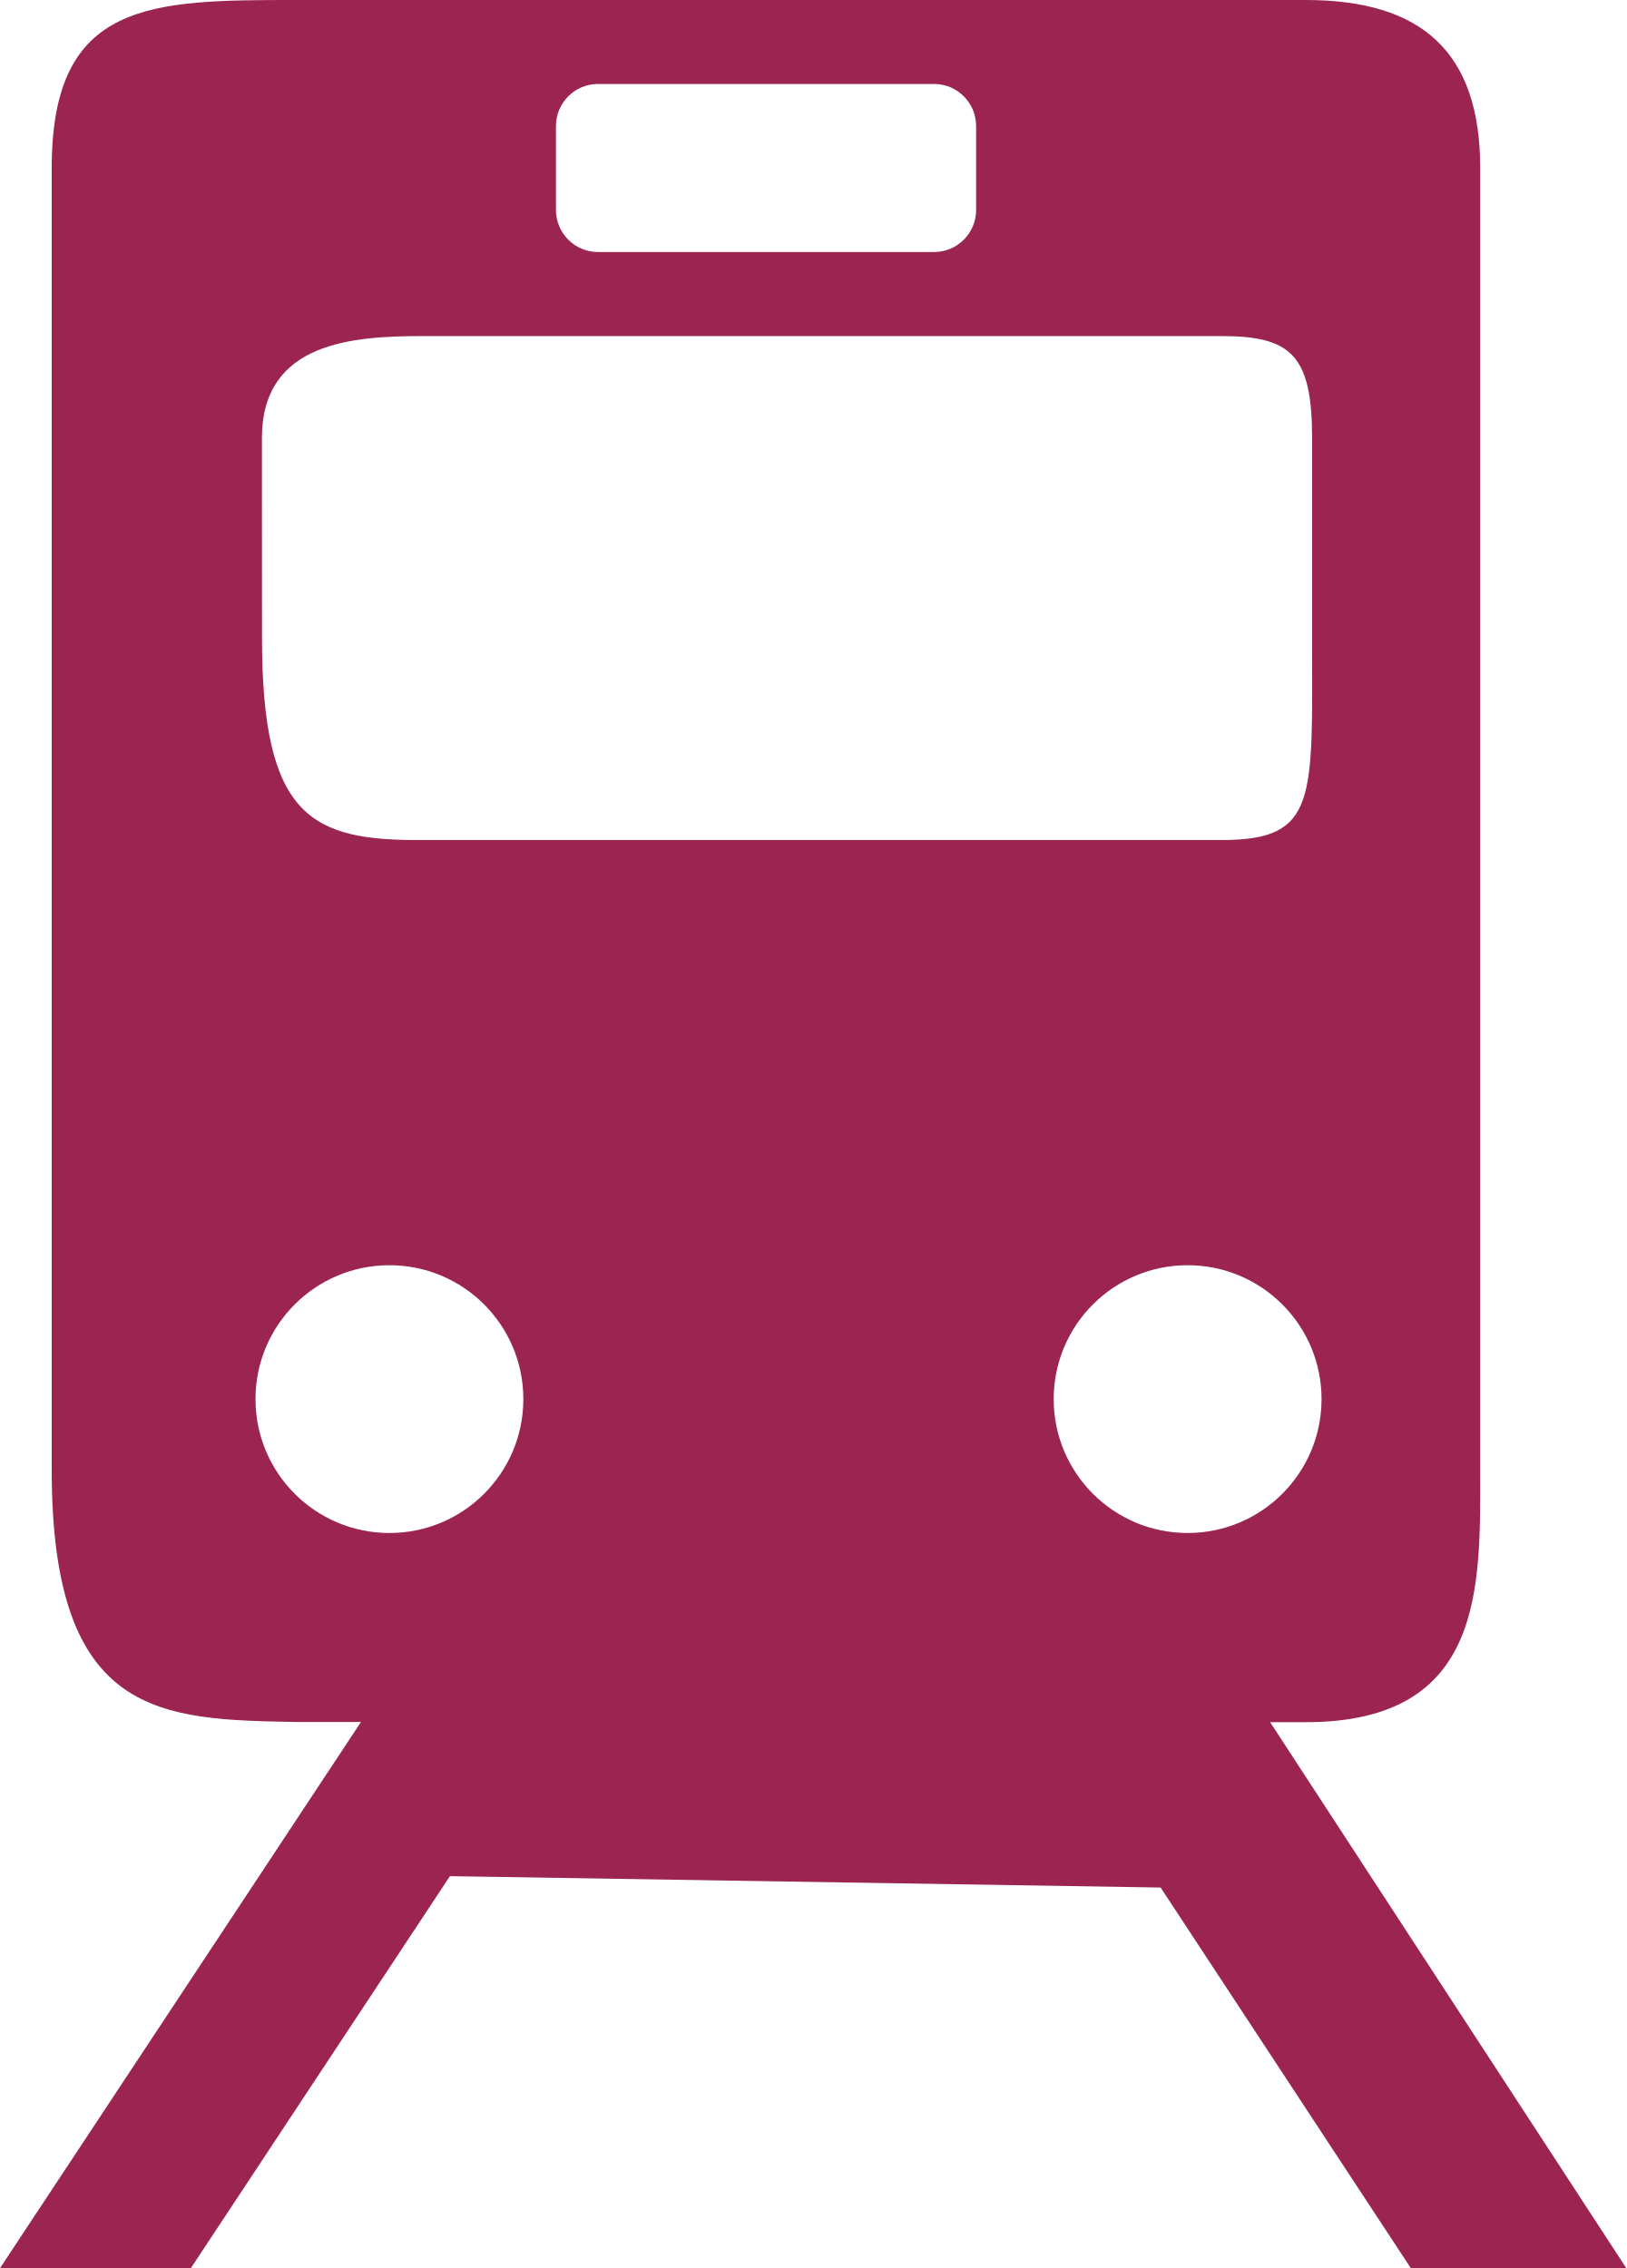
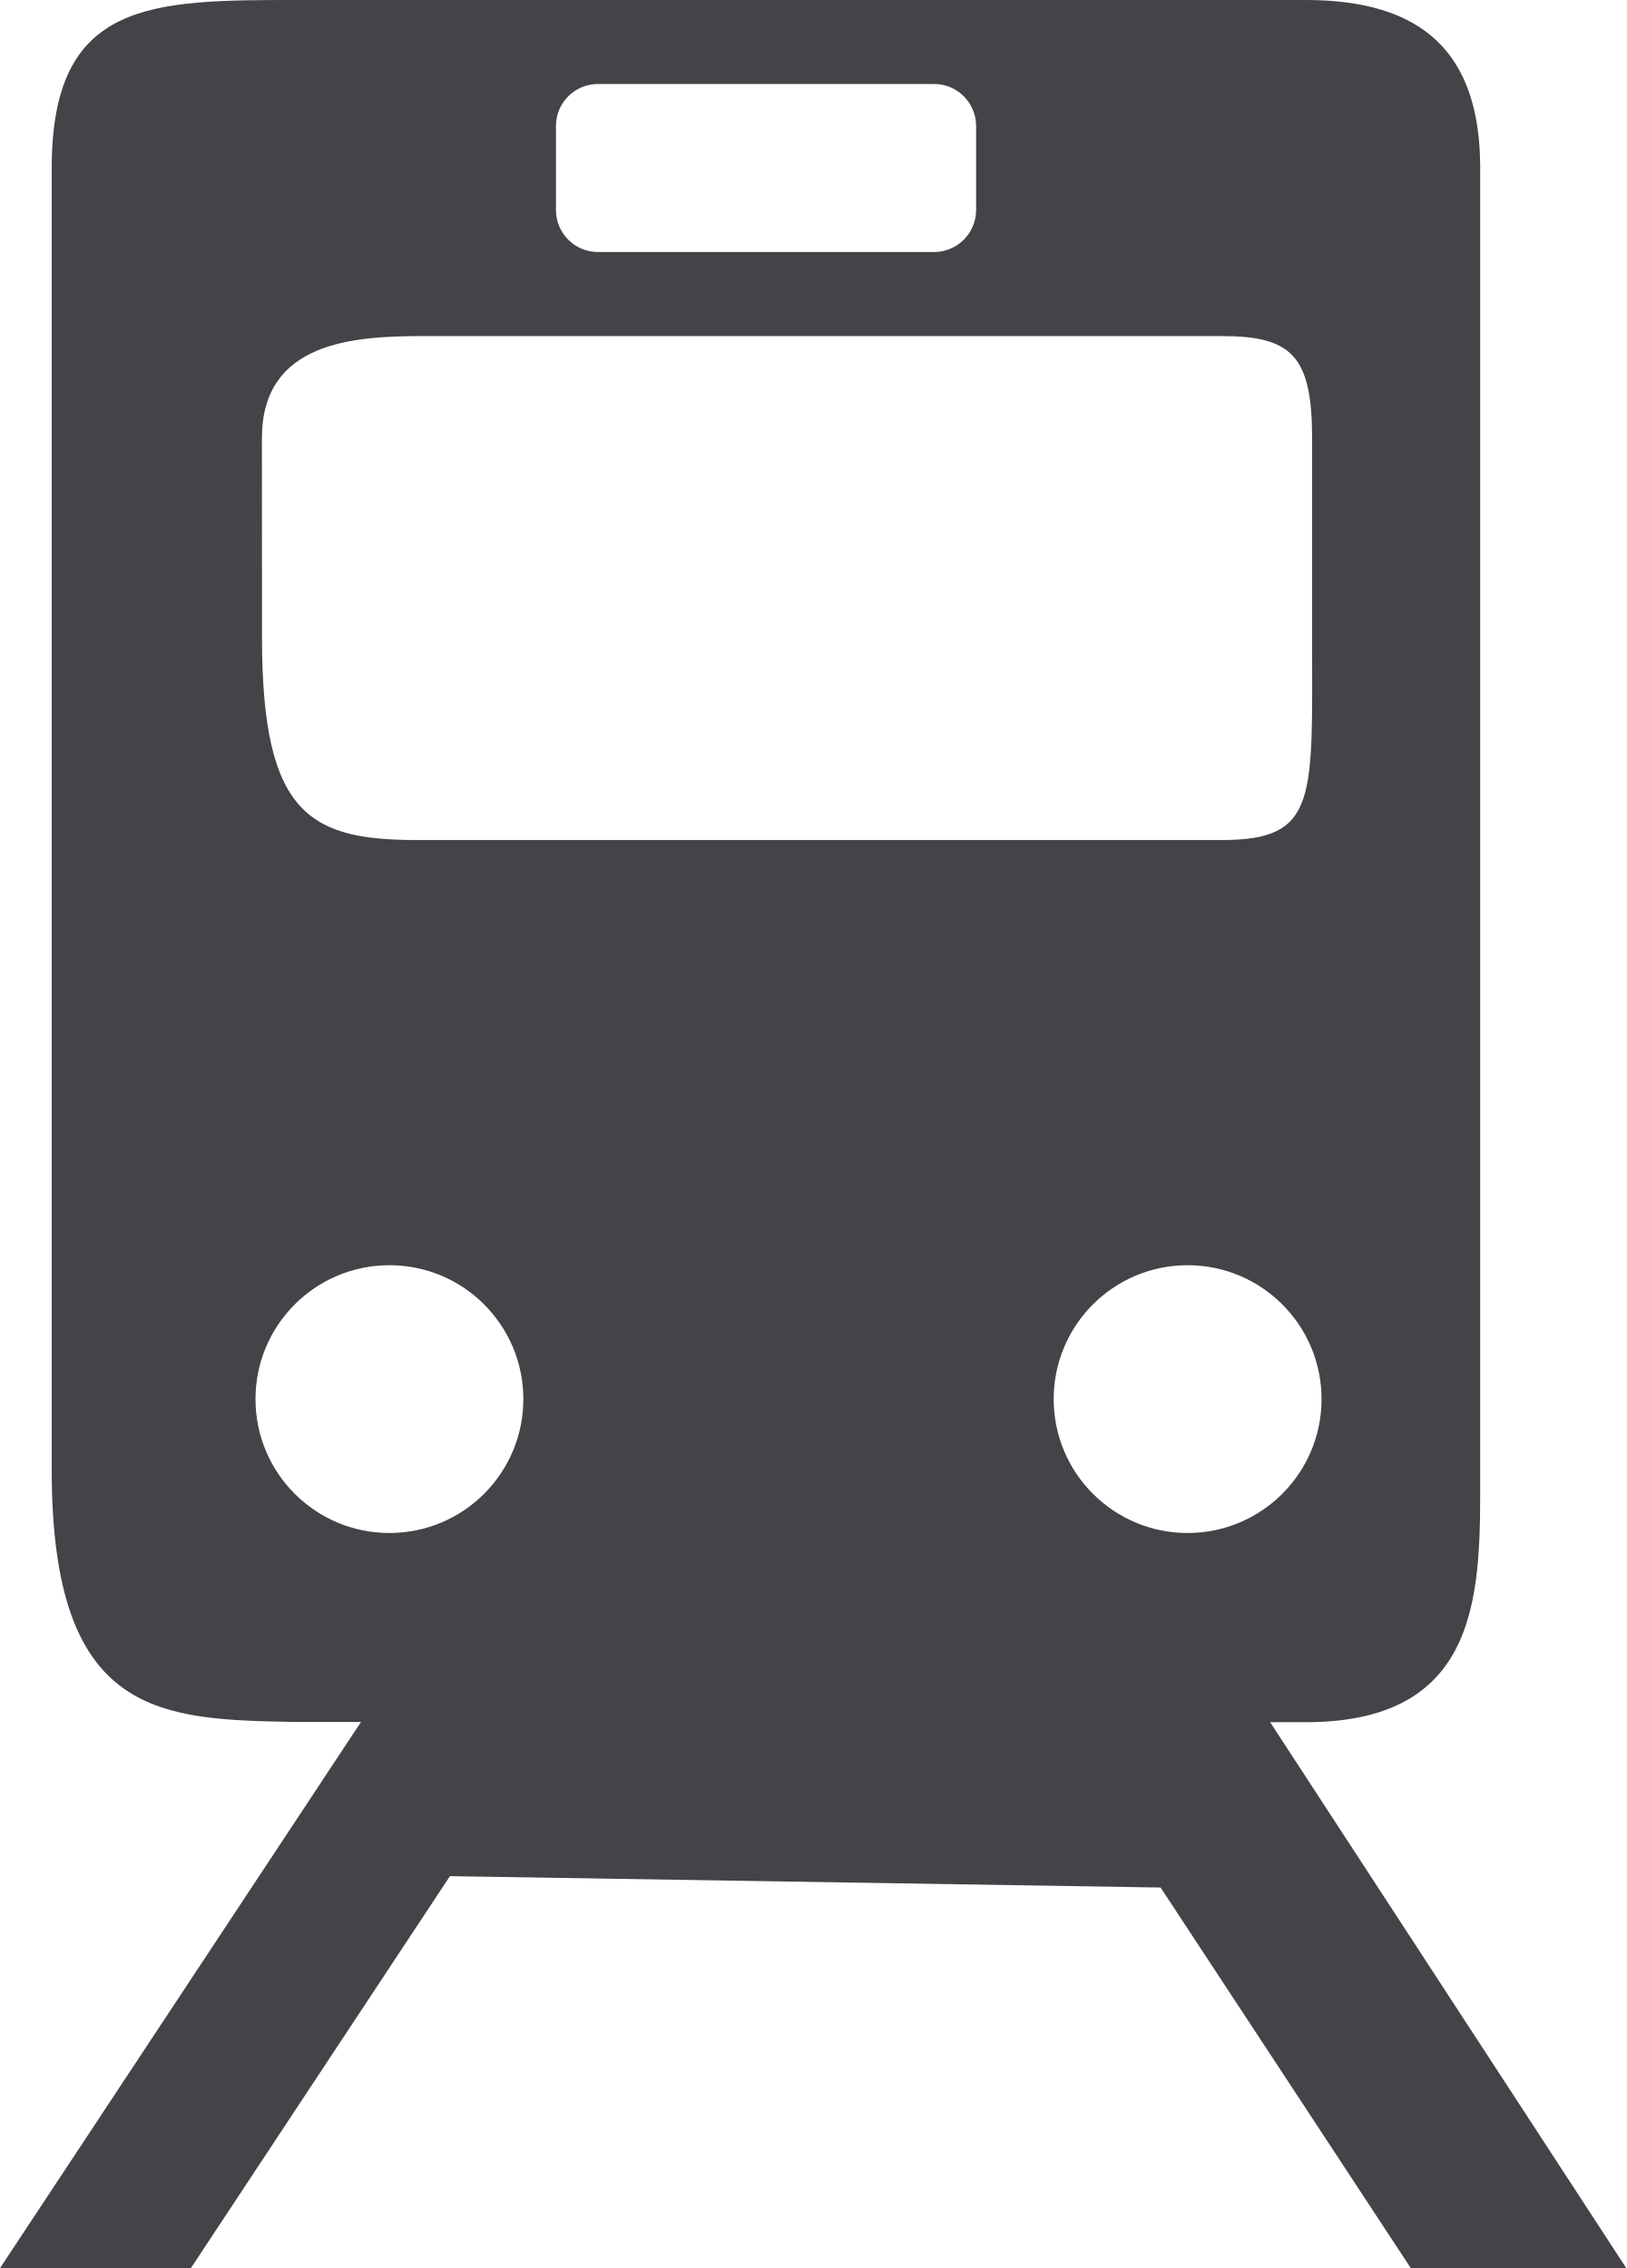
<svg xmlns="http://www.w3.org/2000/svg" width="20" height="27.898" viewBox="0 0 20 27.898">
  <g id="travel" transform="translate(-73.09)">
    <g id="Group_4" data-name="Group 4" transform="translate(73.09)">
      <g id="Group_3" data-name="Group 3" transform="translate(0)">
-         <path id="Path_4" data-name="Path 4" d="M89.148,0h-12.4c-1.8,0-3.022,0-3.022,2.066V18.082c0,3.068,1.355,3.068,3.022,3.1h.781L73.09,27.9h2.347l3.186-4.822,8.74.14L90.44,27.9h2.65l-4.38-6.716h.438c2.208,0,2.145-1.673,2.145-3.1V2.066C91.293.64,90.575,0,89.148,0ZM79.927,1.55a.517.517,0,0,1,.517-.517h4.133a.517.517,0,0,1,.517.517V2.583a.517.517,0,0,1-.517.517H80.444a.517.517,0,0,1-.517-.517Zm-3.616,3.84c0-1.192,1.132-1.256,1.988-1.256h9.816c.856,0,1.111.239,1.111,1.256V7.845c0,1.982.074,2.488-1.111,2.488H78.3c-1.376.011-1.988-.269-1.988-2.488Zm1.568,13.467a1.647,1.647,0,1,1,1.647-1.647A1.647,1.647,0,0,1,77.879,18.857Zm9.816,0a1.647,1.647,0,1,1,1.647-1.647A1.647,1.647,0,0,1,87.695,18.857Z" transform="translate(-73.09)" fill="#9b2450" />
+         <path id="Path_4" data-name="Path 4" d="M89.148,0h-12.4c-1.8,0-3.022,0-3.022,2.066V18.082c0,3.068,1.355,3.068,3.022,3.1h.781L73.09,27.9h2.347l3.186-4.822,8.74.14L90.44,27.9h2.65l-4.38-6.716h.438c2.208,0,2.145-1.673,2.145-3.1V2.066C91.293.64,90.575,0,89.148,0ZM79.927,1.55a.517.517,0,0,1,.517-.517h4.133a.517.517,0,0,1,.517.517V2.583a.517.517,0,0,1-.517.517H80.444a.517.517,0,0,1-.517-.517Zm-3.616,3.84c0-1.192,1.132-1.256,1.988-1.256h9.816c.856,0,1.111.239,1.111,1.256V7.845c0,1.982.074,2.488-1.111,2.488H78.3c-1.376.011-1.988-.269-1.988-2.488Zm1.568,13.467a1.647,1.647,0,1,1,1.647-1.647A1.647,1.647,0,0,1,77.879,18.857Zm9.816,0a1.647,1.647,0,1,1,1.647-1.647A1.647,1.647,0,0,1,87.695,18.857Z" transform="translate(-73.09)" fill="#434348" />
      </g>
    </g>
  </g>
</svg>
